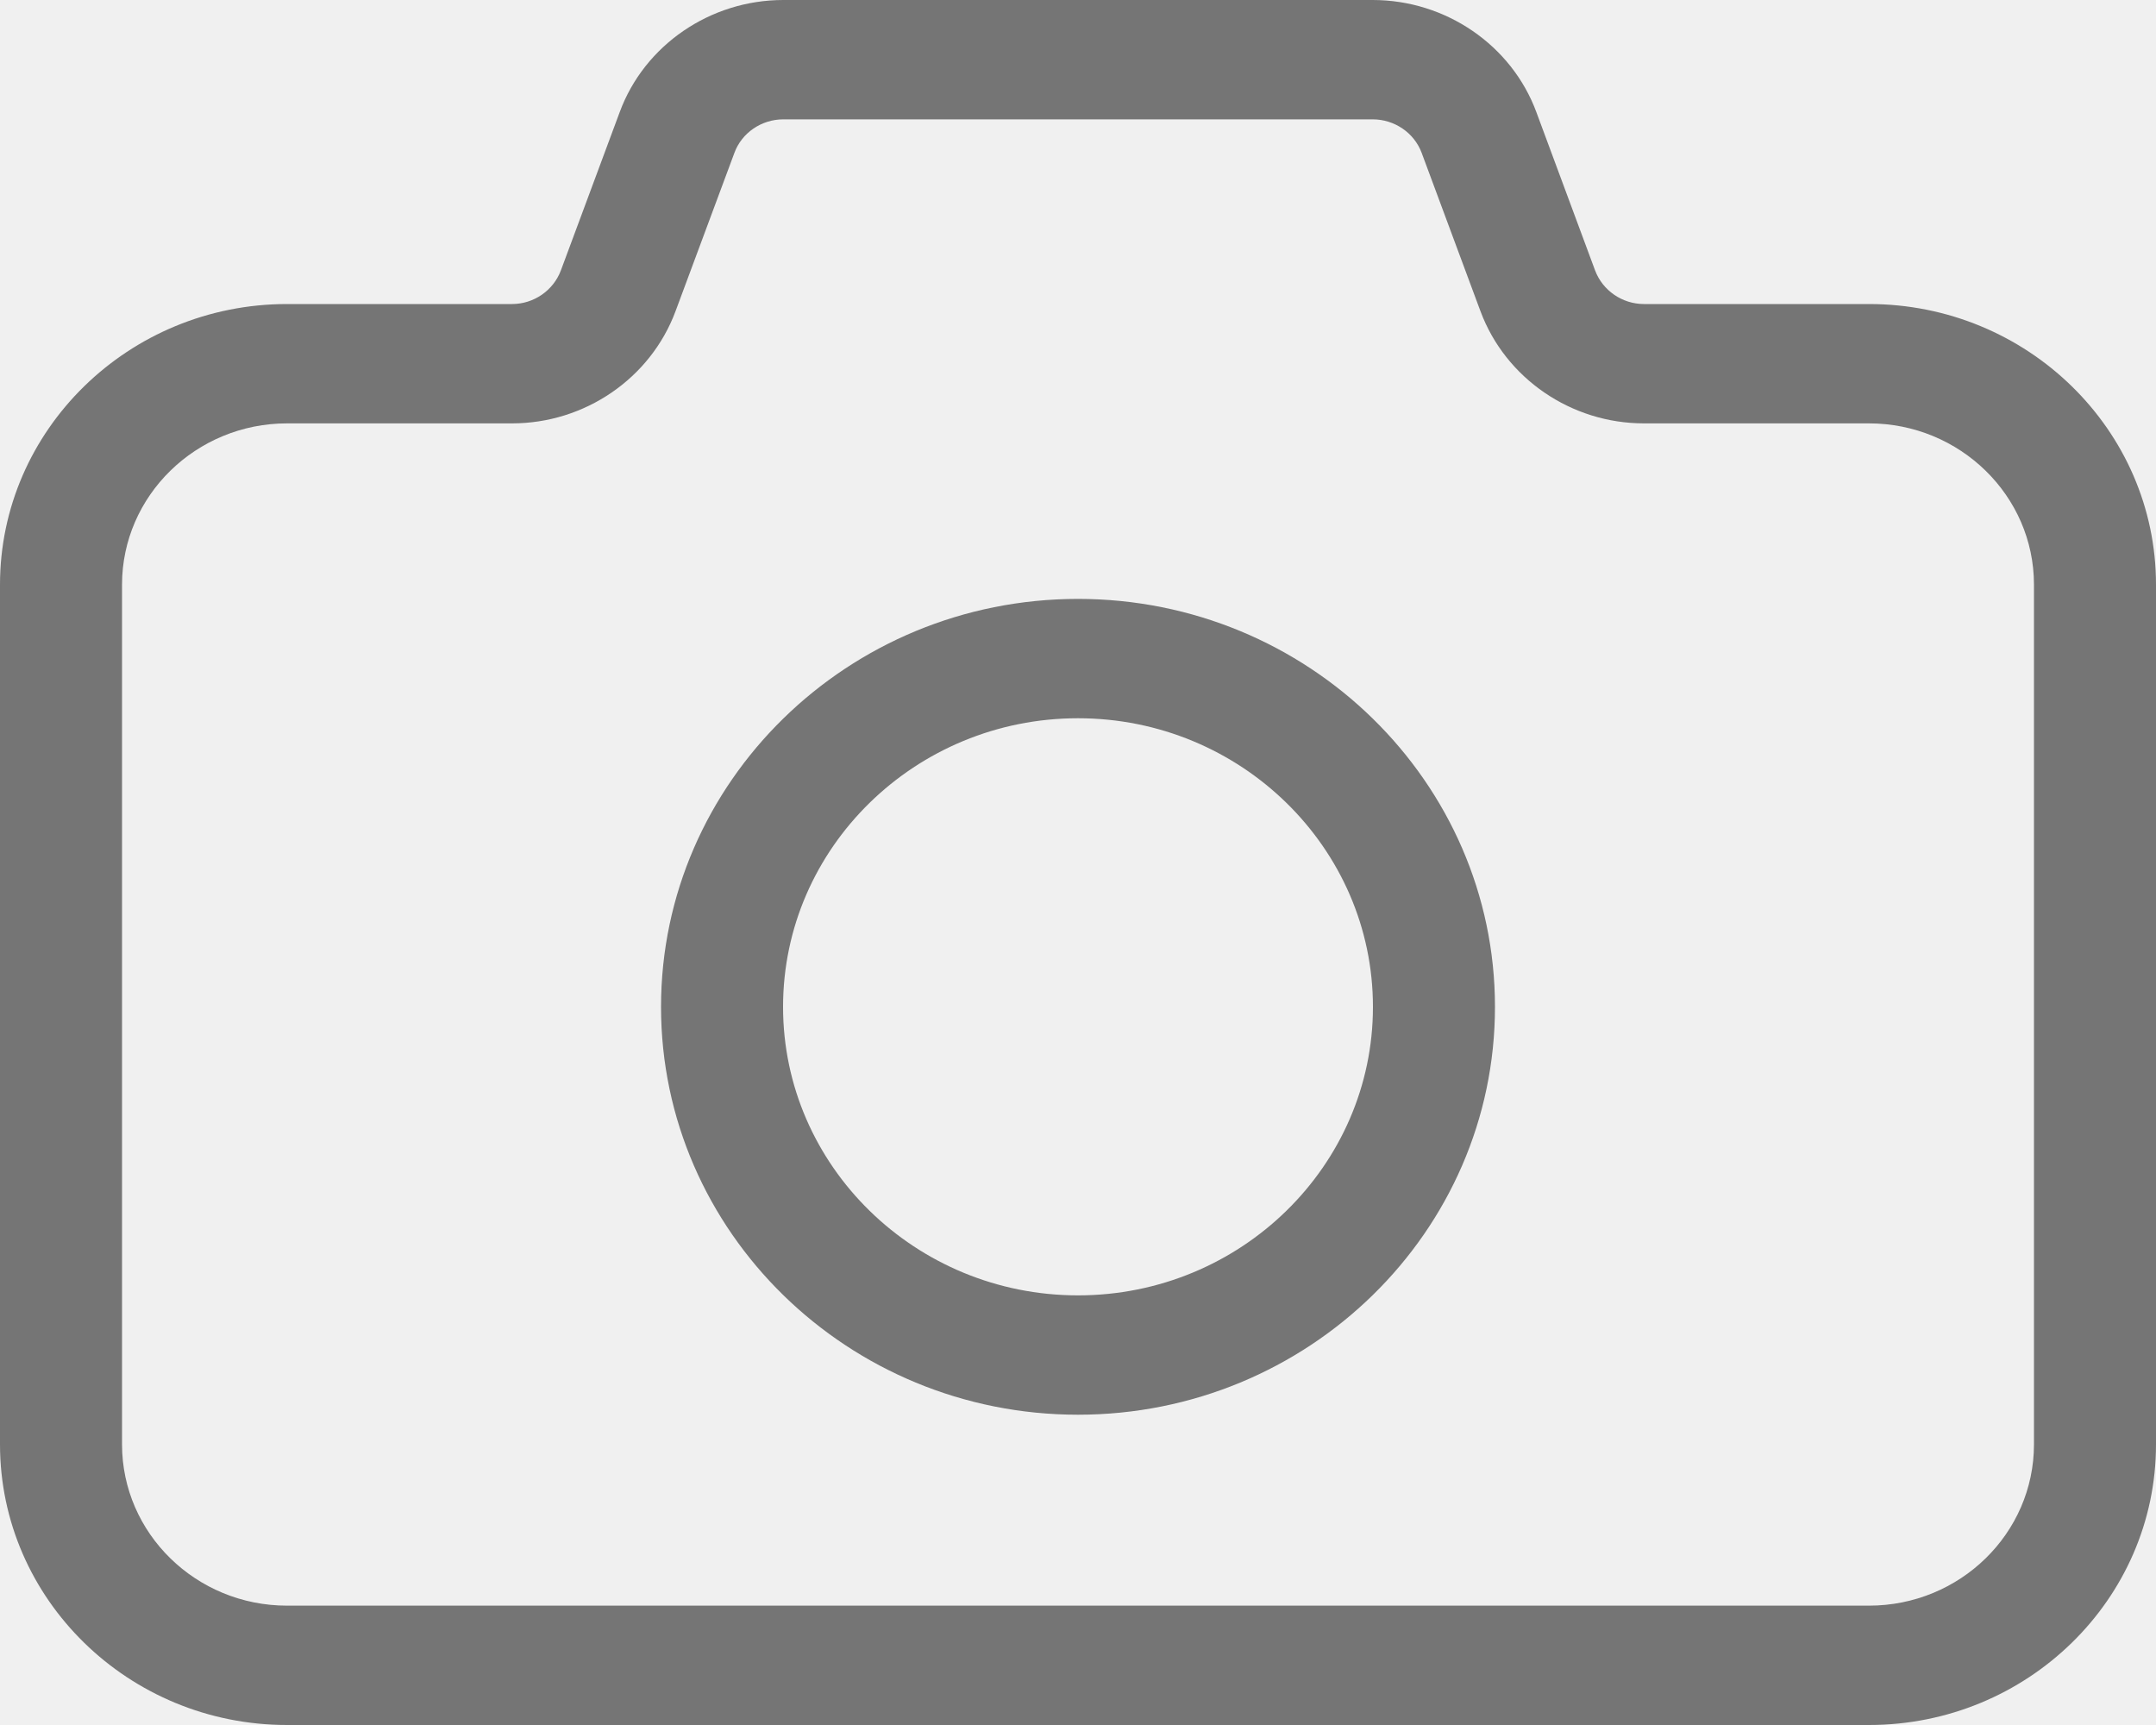
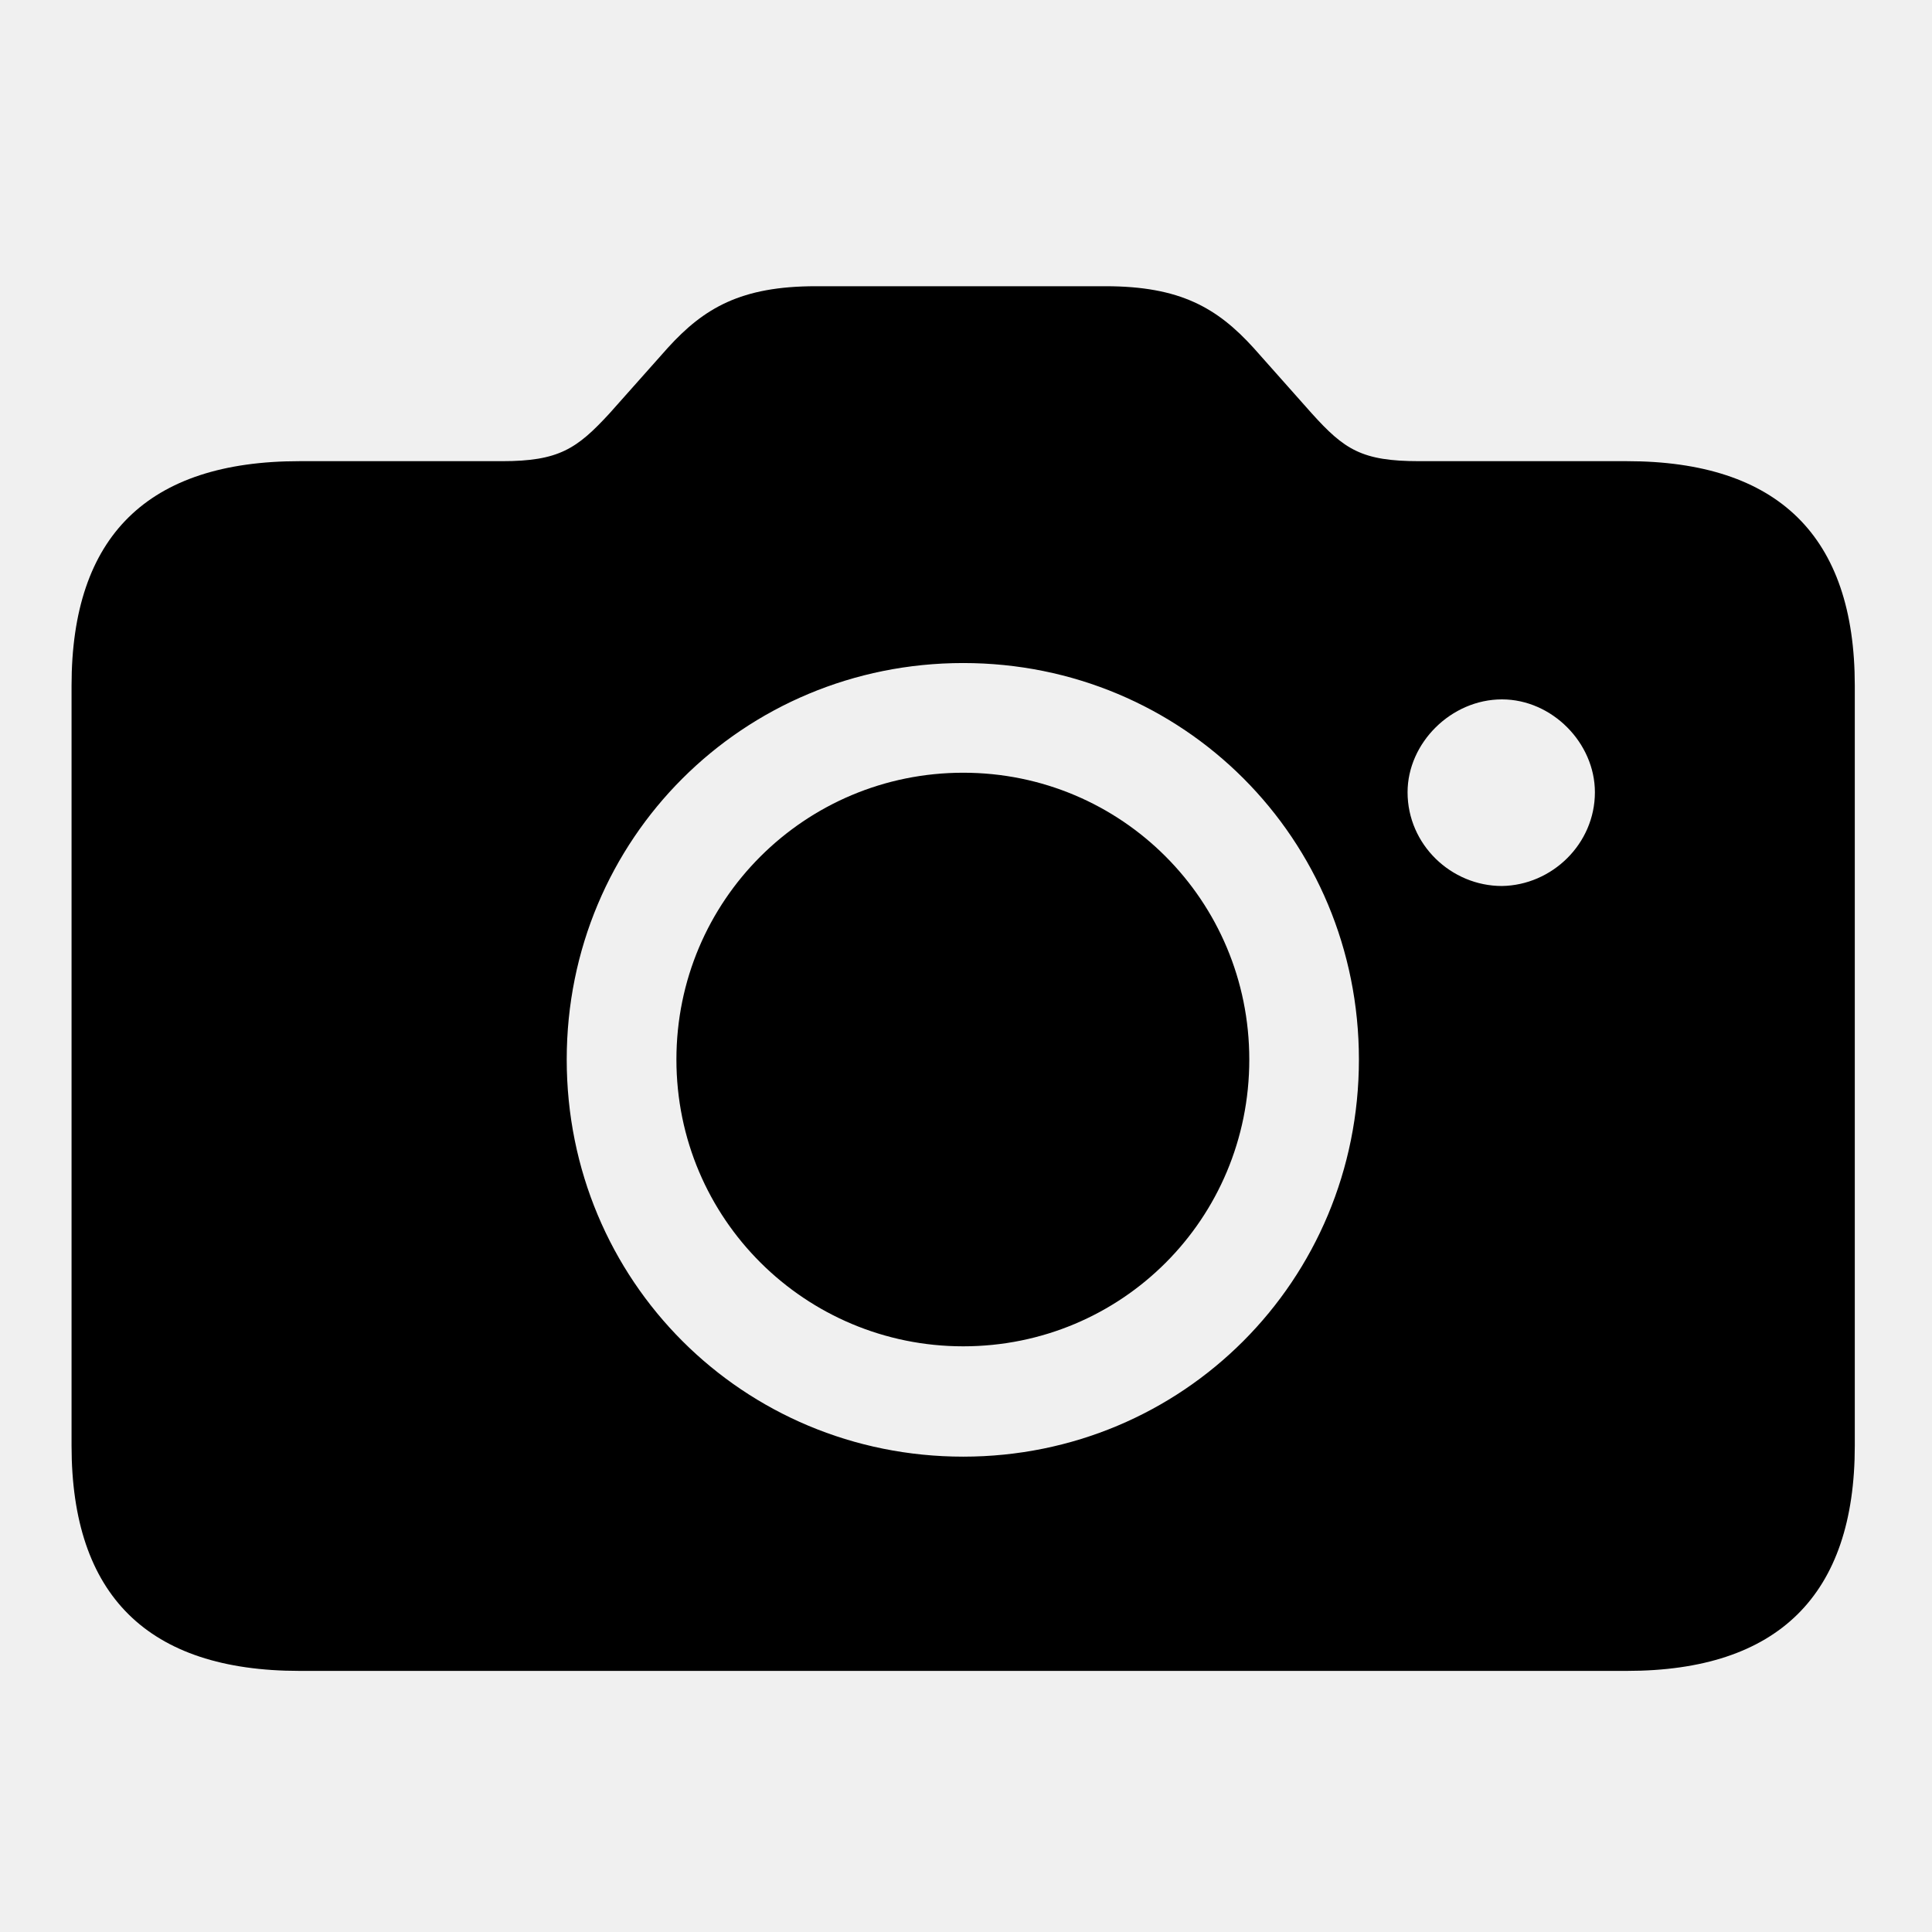
- <svg xmlns="http://www.w3.org/2000/svg" width="20" height="16" viewBox="0 0 20 16" fill="none">
-   <path fill-rule="evenodd" clip-rule="evenodd" d="M10 12.015C8.492 12.015 7.264 10.814 7.264 9.339C7.264 7.863 8.492 6.662 10 6.662C11.508 6.662 12.736 7.863 12.736 9.339C12.736 10.814 11.508 12.015 10 12.015ZM10 5.555C7.867 5.555 6.132 7.253 6.132 9.339C6.132 11.425 7.867 13.122 10 13.122C12.133 13.122 13.868 11.425 13.868 9.339C13.868 7.253 12.133 5.555 10 5.555ZM18.868 13.397C18.868 14.223 18.181 14.893 17.337 14.893H2.663C1.819 14.893 1.132 14.223 1.132 13.397V5.423C1.132 4.598 1.819 3.927 2.663 3.927H4.75C5.425 3.927 6.034 3.51 6.266 2.888L6.813 1.417C6.881 1.232 7.064 1.107 7.266 1.107H12.734C12.936 1.107 13.119 1.232 13.188 1.418L13.734 2.888C13.966 3.51 14.575 3.927 15.25 3.927H17.337C18.181 3.927 18.868 4.598 18.868 5.423V13.397ZM17.337 2.82H15.25C15.049 2.82 14.867 2.695 14.797 2.509L14.252 1.04C14.022 0.418 13.411 0 12.734 0H7.266C6.589 0 5.978 0.418 5.749 1.039L5.203 2.508C5.133 2.695 4.951 2.82 4.75 2.82H2.663C1.194 2.82 0 3.988 0 5.423V13.397C0 14.833 1.194 16 2.663 16H17.337C18.806 16 20 14.833 20 13.397V5.423C20 3.988 18.806 2.82 17.337 2.82Z" fill="#757575" />
+ <svg xmlns="http://www.w3.org/2000/svg" width="27" height="27" viewBox="0 0 27 27" fill="none">
+   <g clip-path="url(#clip0_2064_85)">
+     <path d="M4.186 23.351H22.735C24.846 23.351 25.921 22.295 25.921 20.205V9.581C25.921 7.491 24.846 6.445 22.735 6.445H19.833C19.031 6.445 18.788 6.283 18.331 5.776L17.52 4.863C17.012 4.304 16.495 4 15.45 4H11.401C10.356 4 9.838 4.304 9.331 4.863L8.519 5.776C8.062 6.273 7.809 6.445 7.017 6.445H4.186C2.065 6.445 1 7.491 1 9.581V20.205C1 22.295 2.065 23.351 4.186 23.351ZM13.461 20.357C10.386 20.357 7.92 17.901 7.92 14.807C7.92 11.722 10.386 9.266 13.461 9.266C16.535 9.266 18.991 11.722 18.991 14.807C18.991 17.901 16.525 20.357 13.461 20.357ZM13.461 18.815C15.673 18.815 17.459 17.039 17.459 14.807C17.459 12.584 15.673 10.799 13.461 10.799C11.249 10.799 9.453 12.584 9.453 14.807C9.453 17.039 11.259 18.815 13.461 18.815ZM19.671 11.072C19.671 10.383 20.28 9.774 20.99 9.774C21.69 9.774 22.289 10.383 22.289 11.072C22.289 11.793 21.69 12.371 20.99 12.382C20.28 12.382 19.671 11.803 19.671 11.072Z" fill="black" />
+   </g>
+   <defs>
+     <clipPath id="clip0_2064_85">
+       <rect width="25.216" height="20" fill="white" transform="translate(1 4)" />
+     </clipPath>
+   </defs>
</svg>
